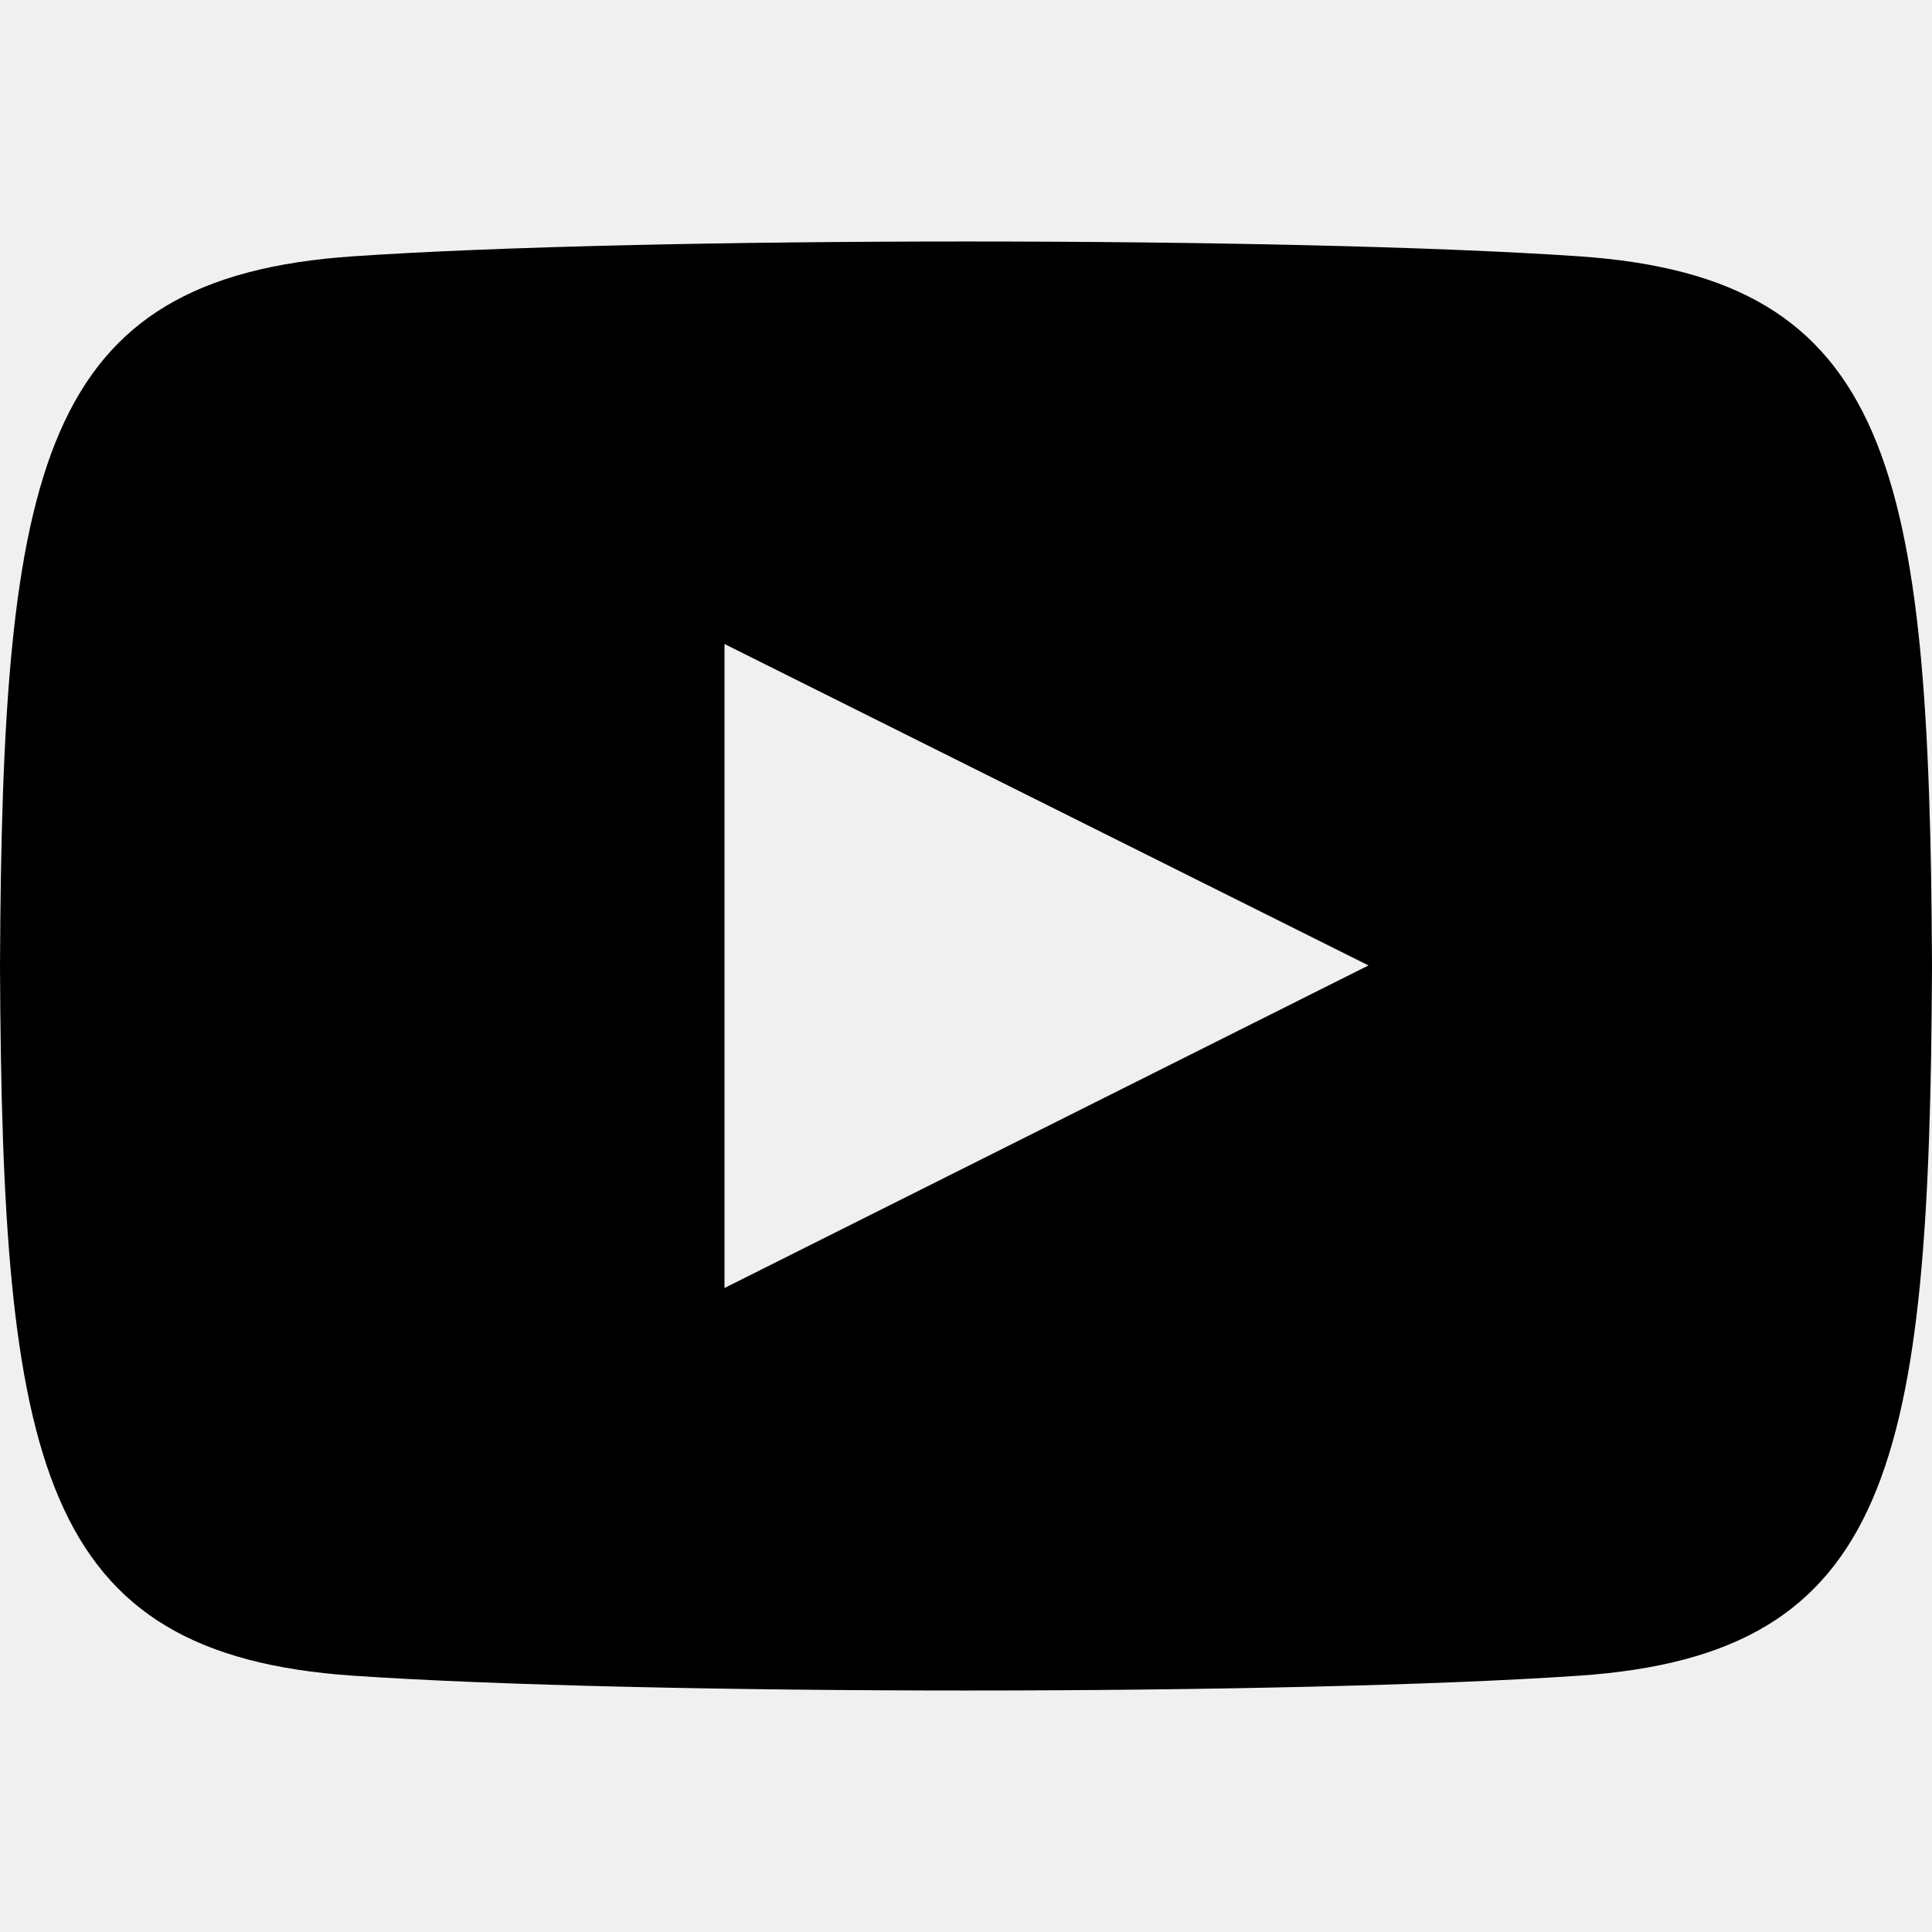
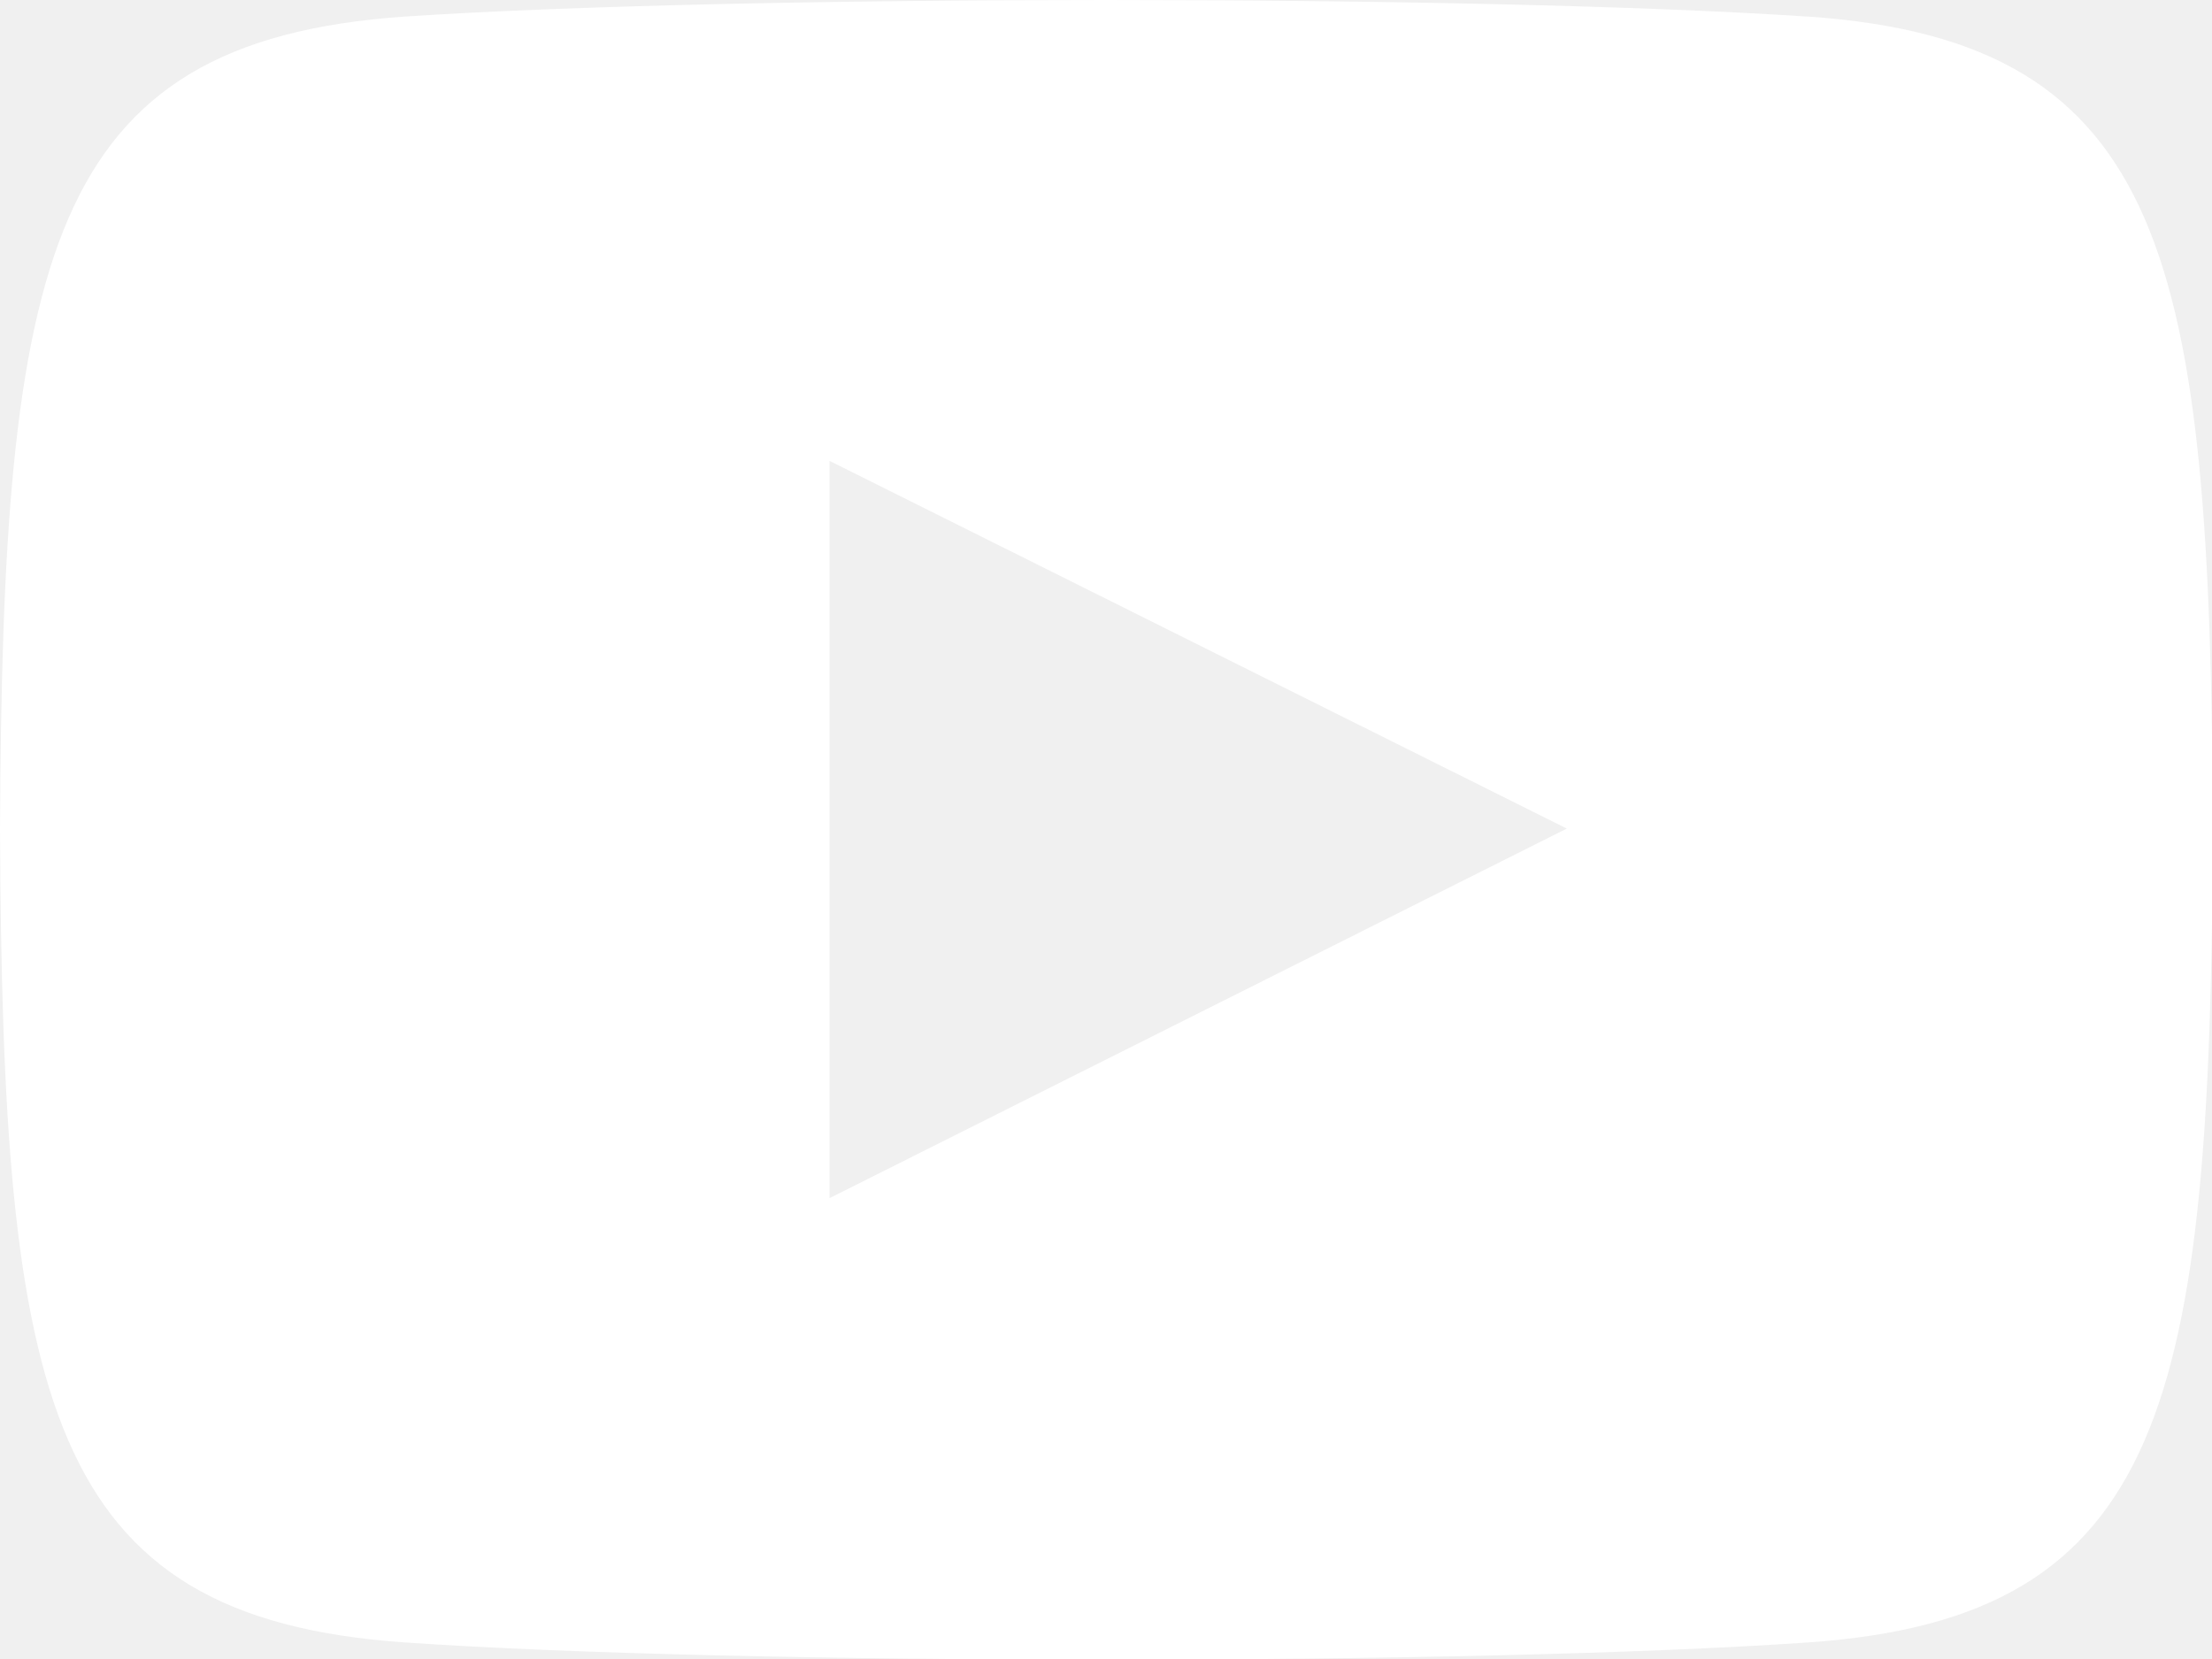
- <svg xmlns="http://www.w3.org/2000/svg" width="24" height="24" viewBox="0 0 24 24" className="fill-current">
-   <path d="M19.615 3.184c-3.604-.246-11.631-.245-15.23 0-3.897.266-4.356 2.62-4.385 8.816.029 6.185.484 8.549 4.385 8.816 3.6.245 11.626.246 15.23 0 3.897-.266 4.356-2.62 4.385-8.816-.029-6.185-.484-8.549-4.385-8.816zm-10.615 12.816v-8l8 3.993-8 4.007z" />
+ <svg xmlns="http://www.w3.org/2000/svg" id="Layer_1" viewBox="0 0 24 18">
+   <path d="M19.61.18C16.01-.06,7.98-.06,4.39.18.49.45.03,2.8,0,9c.03,6.18.48,8.55,4.39,8.82,3.6.25,11.63.25,15.23,0,3.9-.27,4.36-2.62,4.39-8.82-.03-6.18-.48-8.55-4.39-8.82ZM9,13V5l8,3.99-8,4.01Z" fill="#fff" stroke-width="0" />
</svg>
